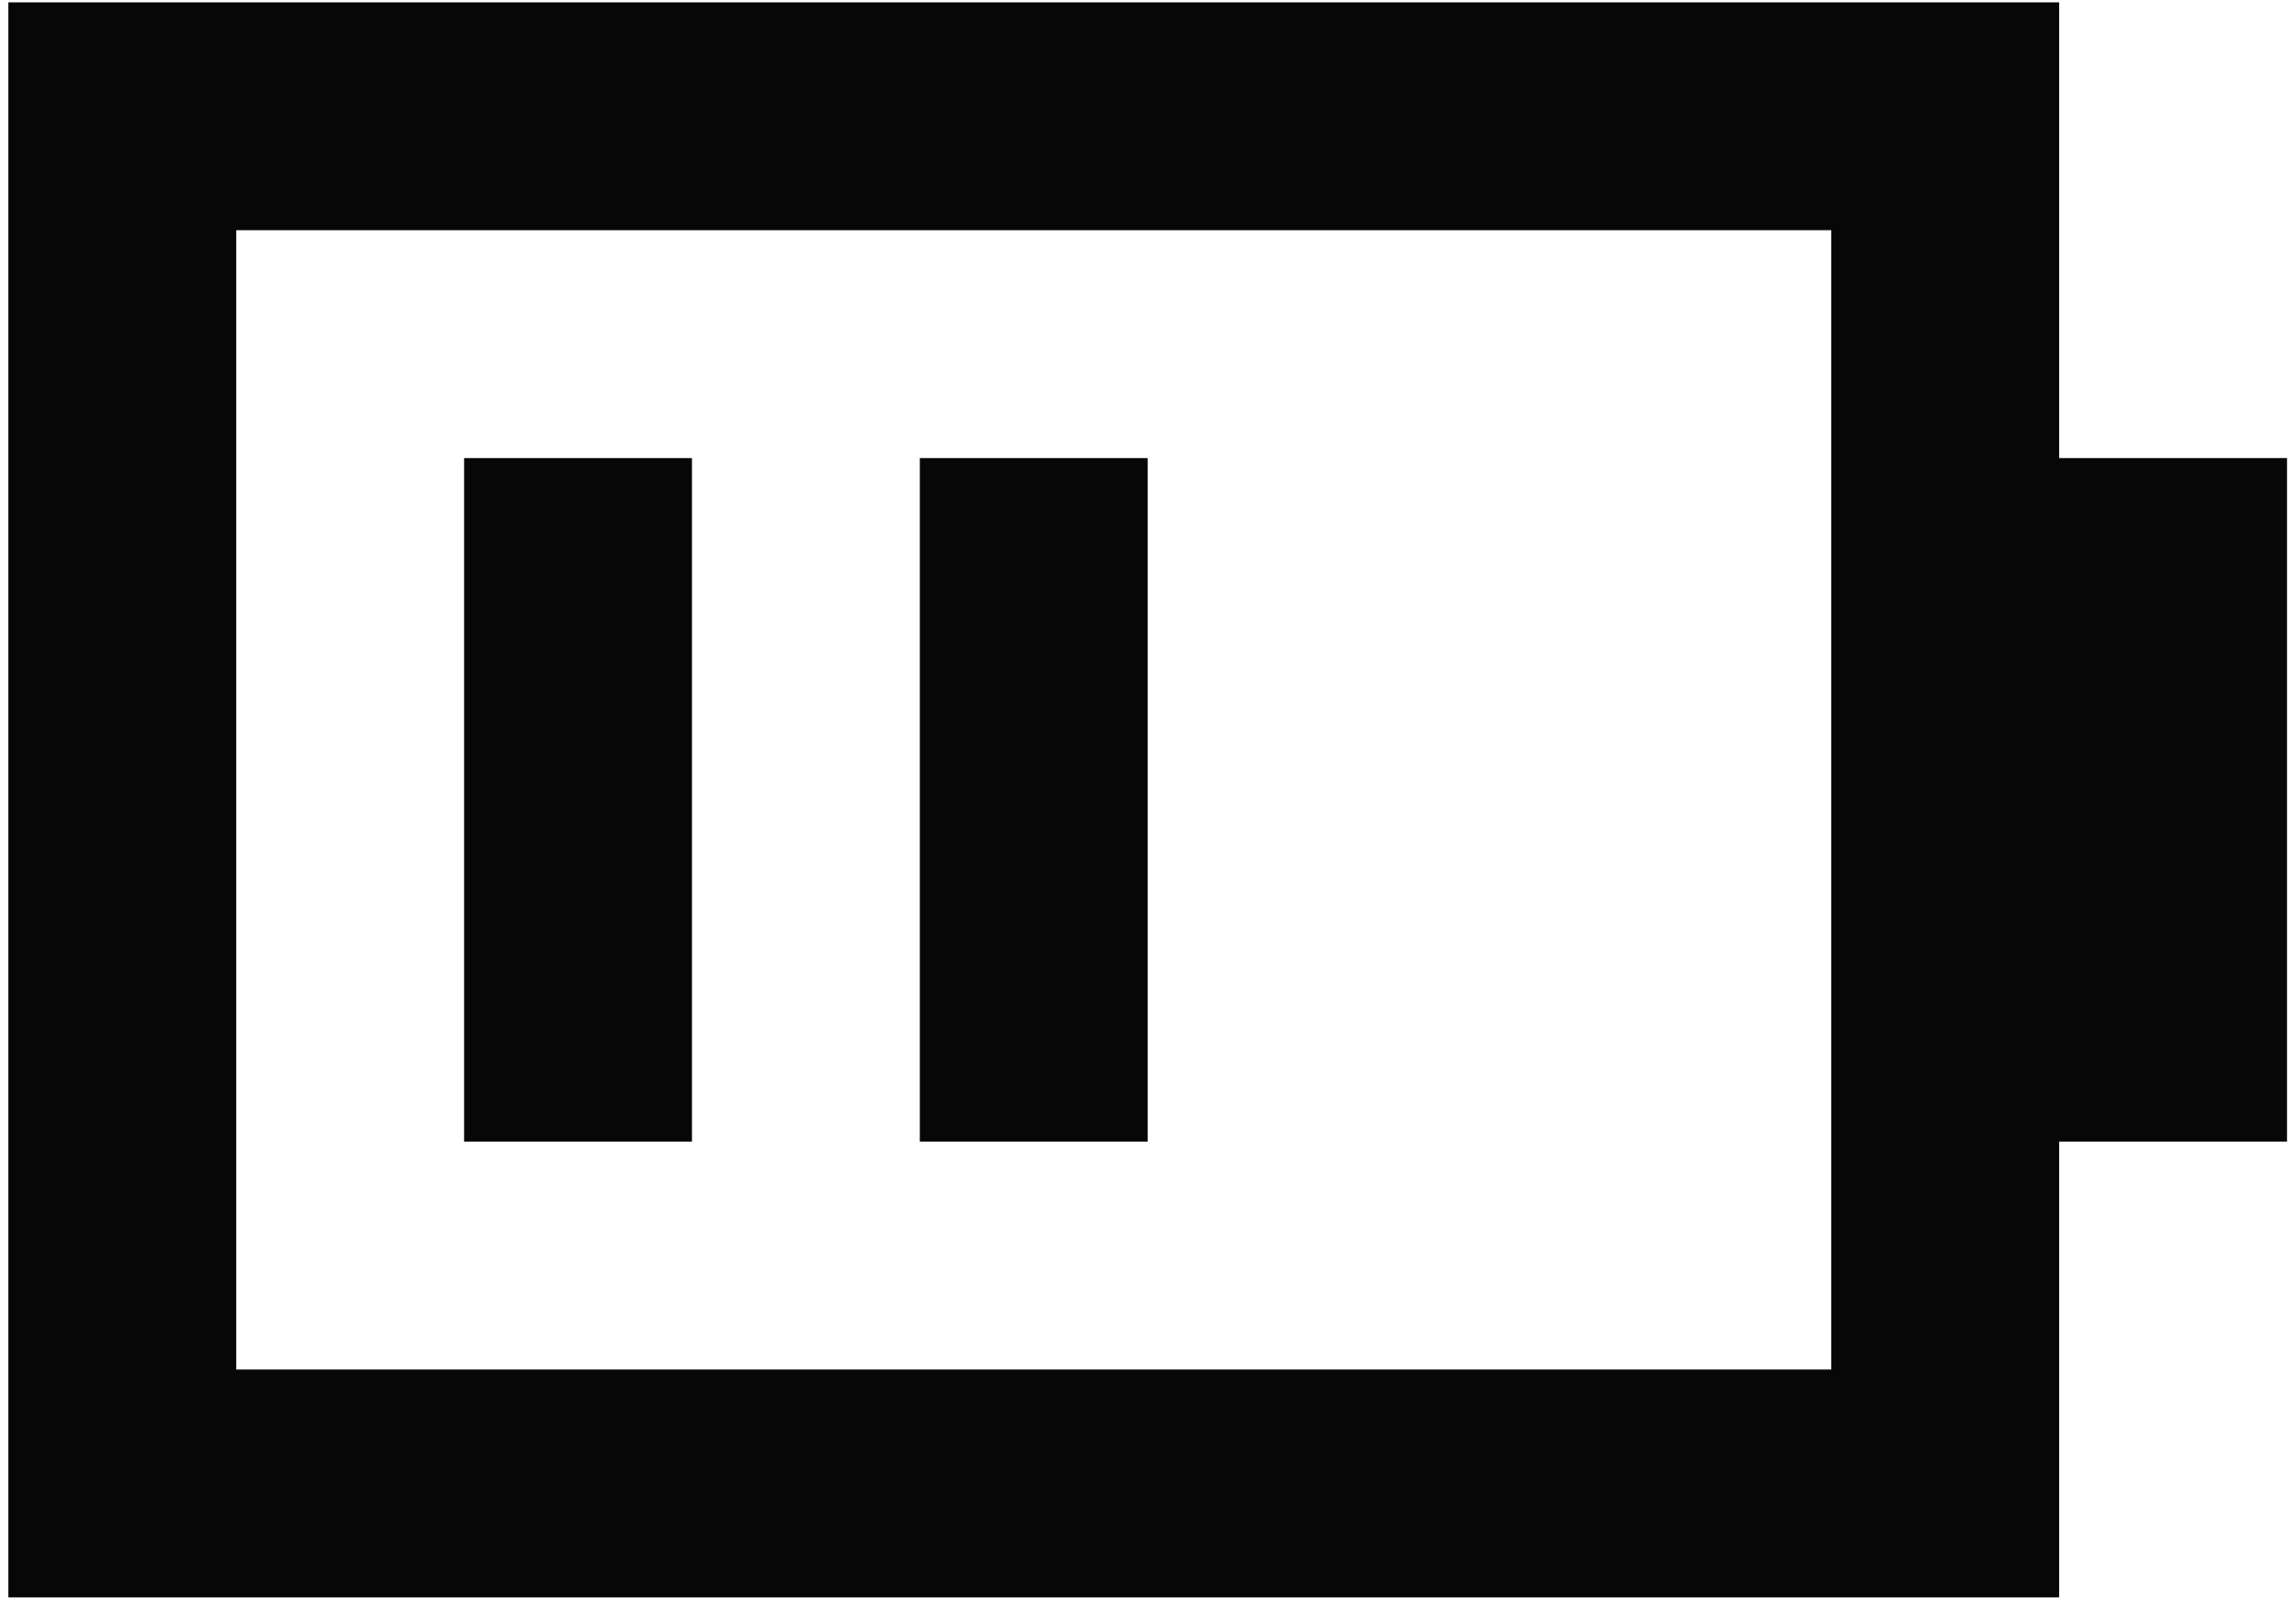
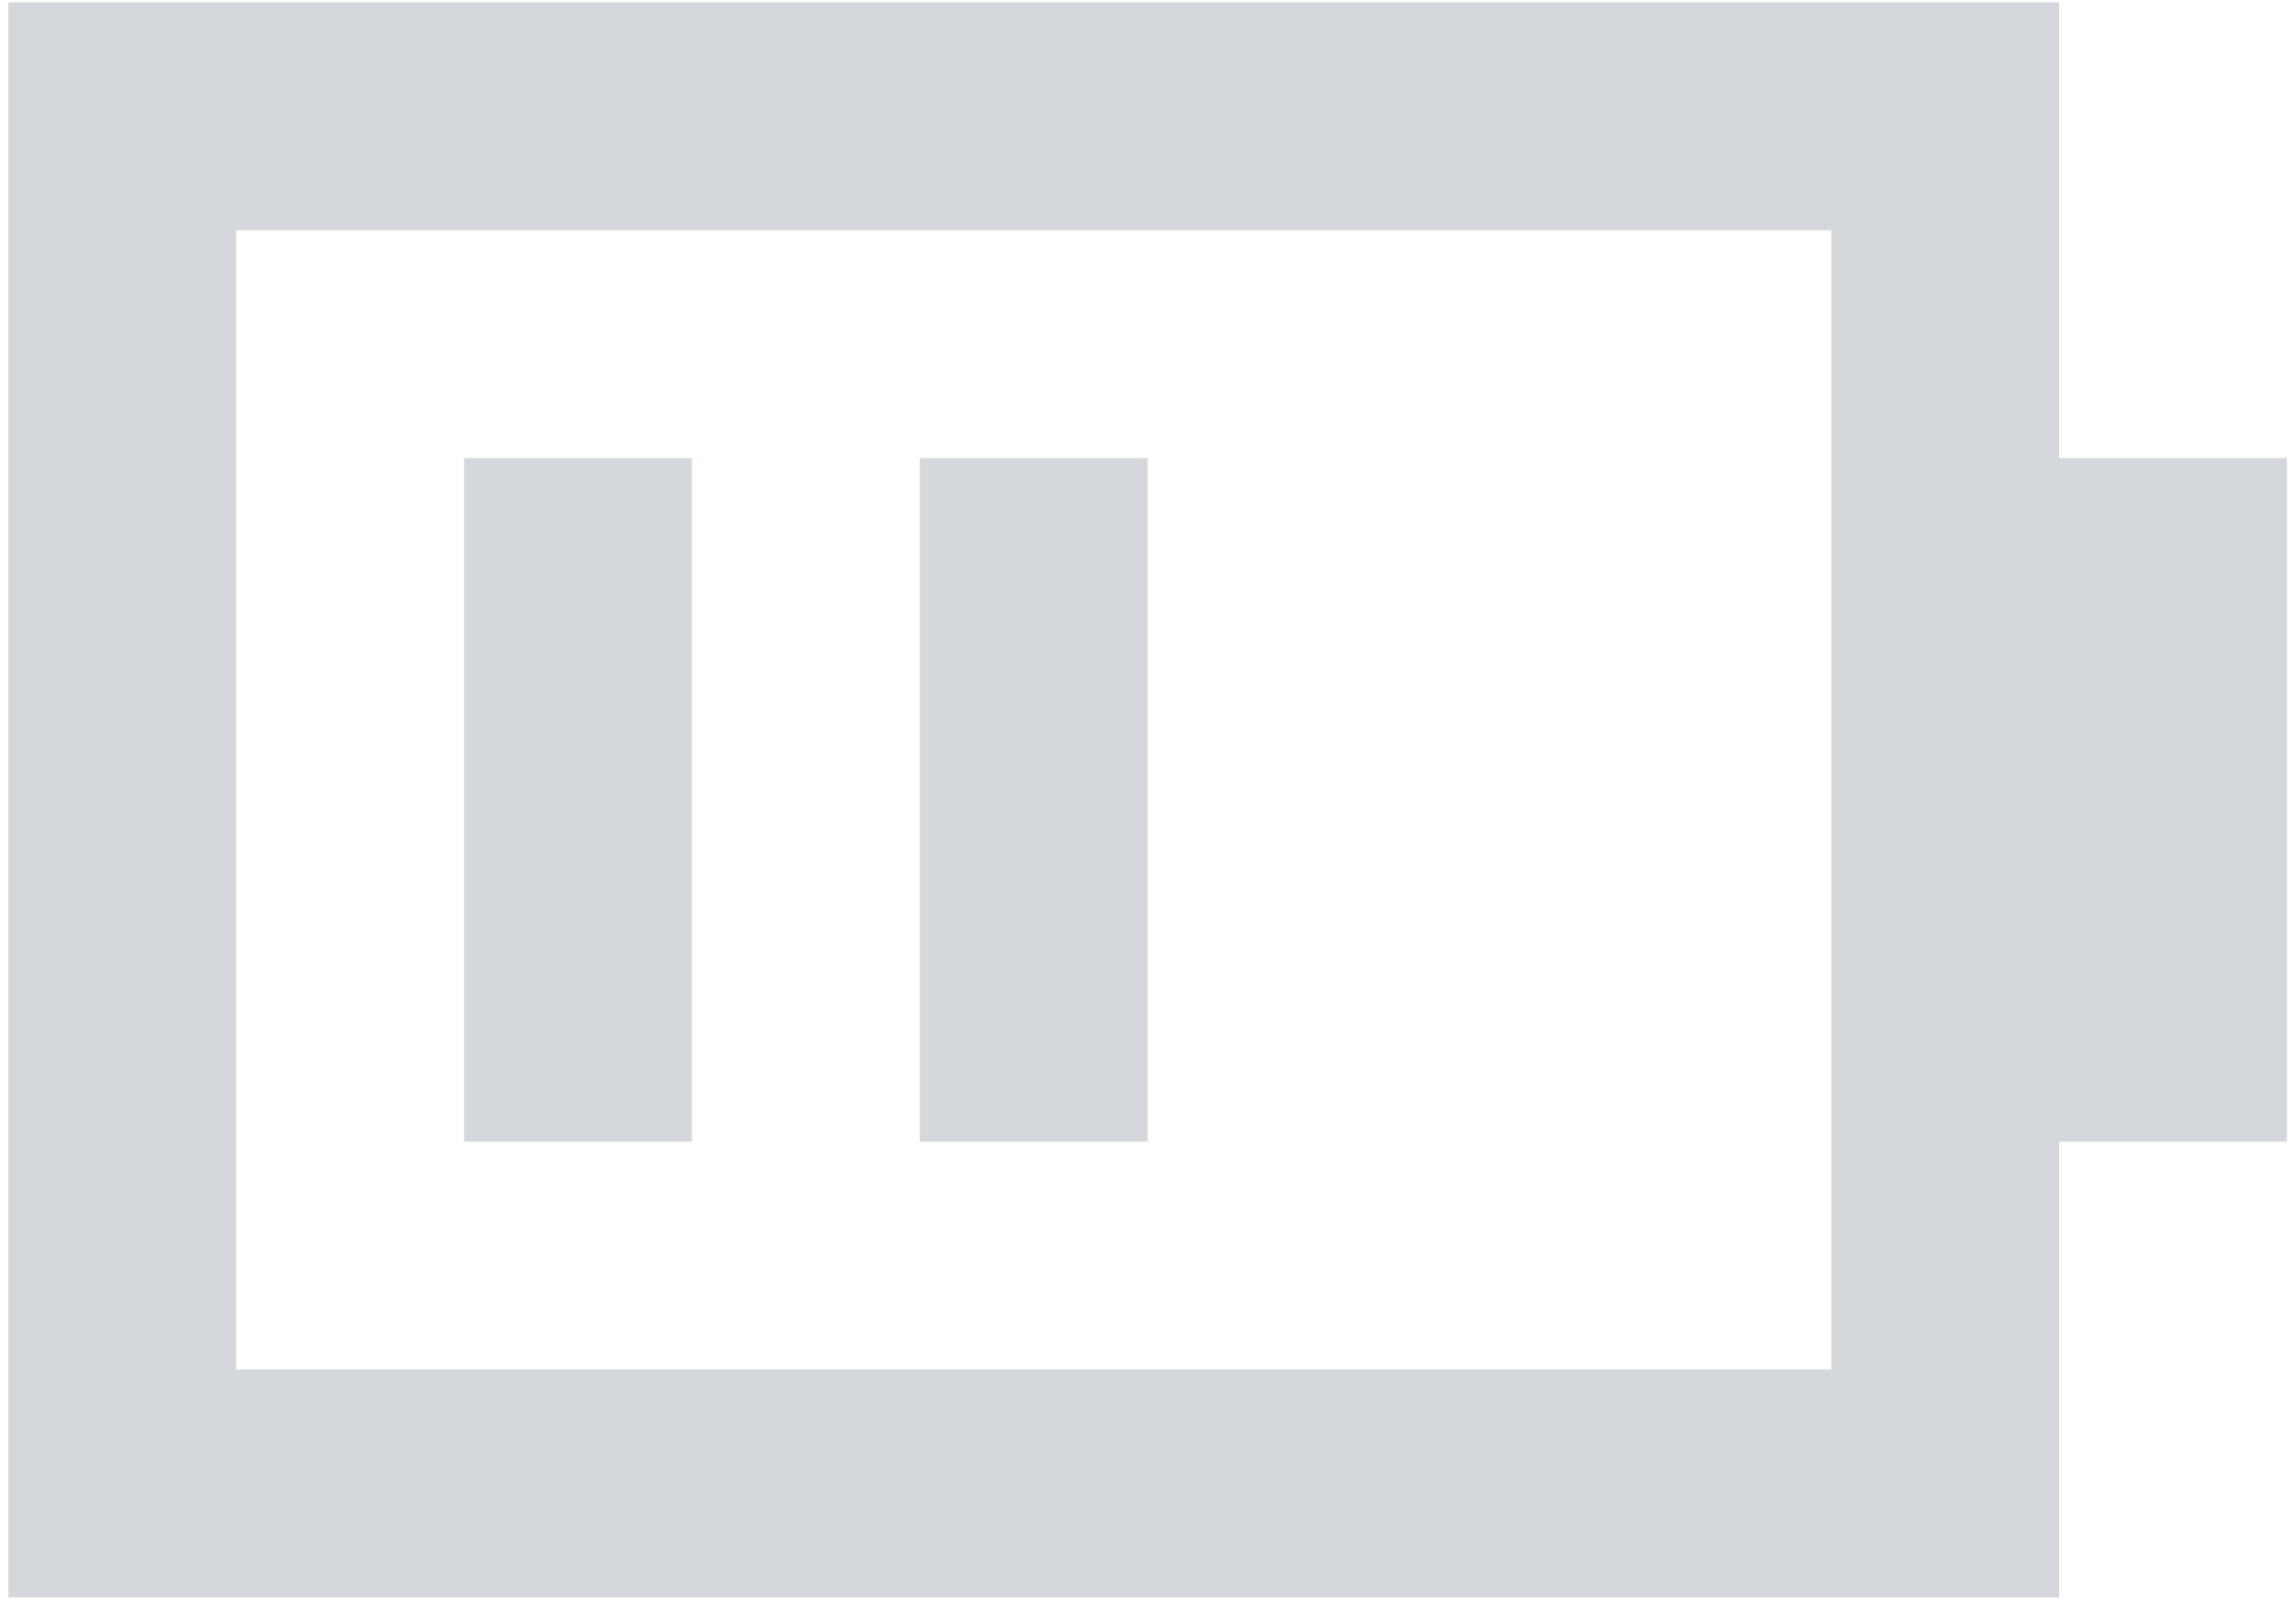
<svg xmlns="http://www.w3.org/2000/svg" width="217" height="151" viewBox="0 0 217 151" fill="none">
-   <path d="M22.327 0.222H0.791V150.974H194.615V107.902H216.152V43.294H194.615V0.222H22.327ZM173.079 21.758V129.438H22.327V21.758H173.079ZM43.863 43.294H65.399V107.902H43.863V43.294ZM108.471 43.294H86.935V107.902H108.471V43.294Z" fill="#070707" />
+   <path d="M22.327 0.222H0.791V150.974H194.615V107.902H216.152V43.294H194.615V0.222H22.327ZM173.079 21.758V129.438H22.327V21.758H173.079ZM43.863 43.294H65.399V107.902H43.863V43.294ZM108.471 43.294H86.935V107.902H108.471V43.294Z" fill="#D4D8DD" />
</svg>
